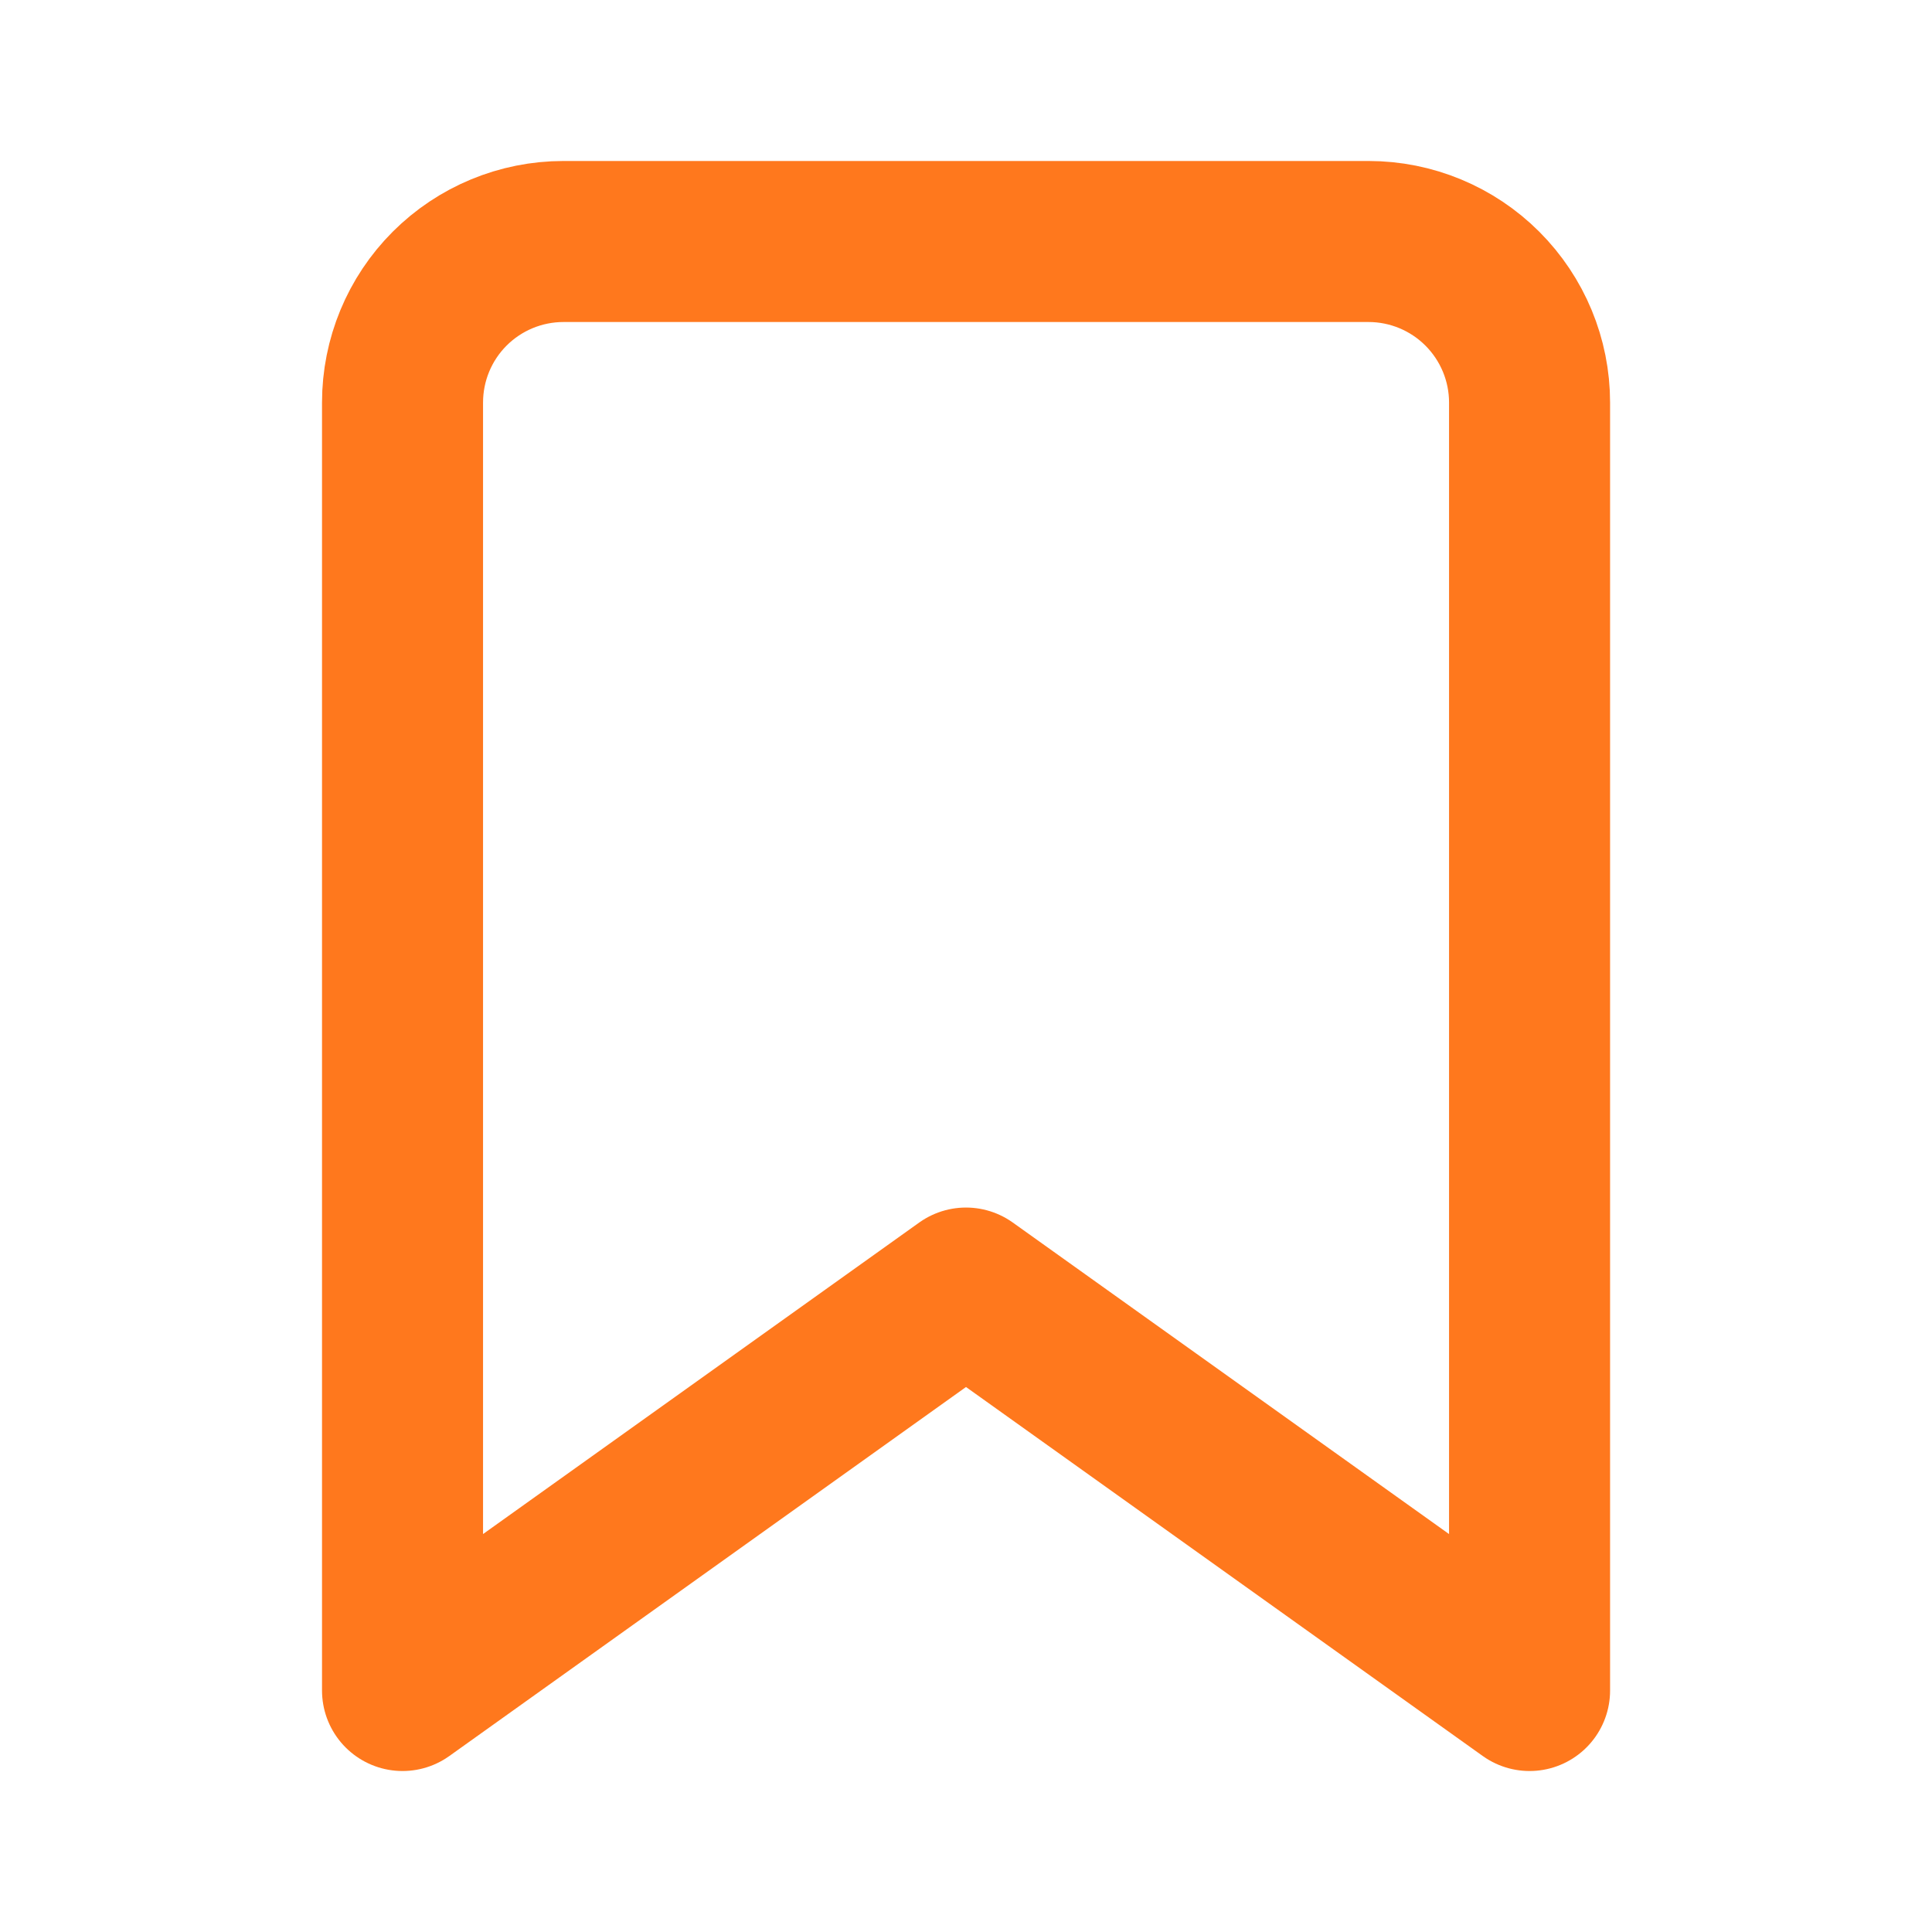
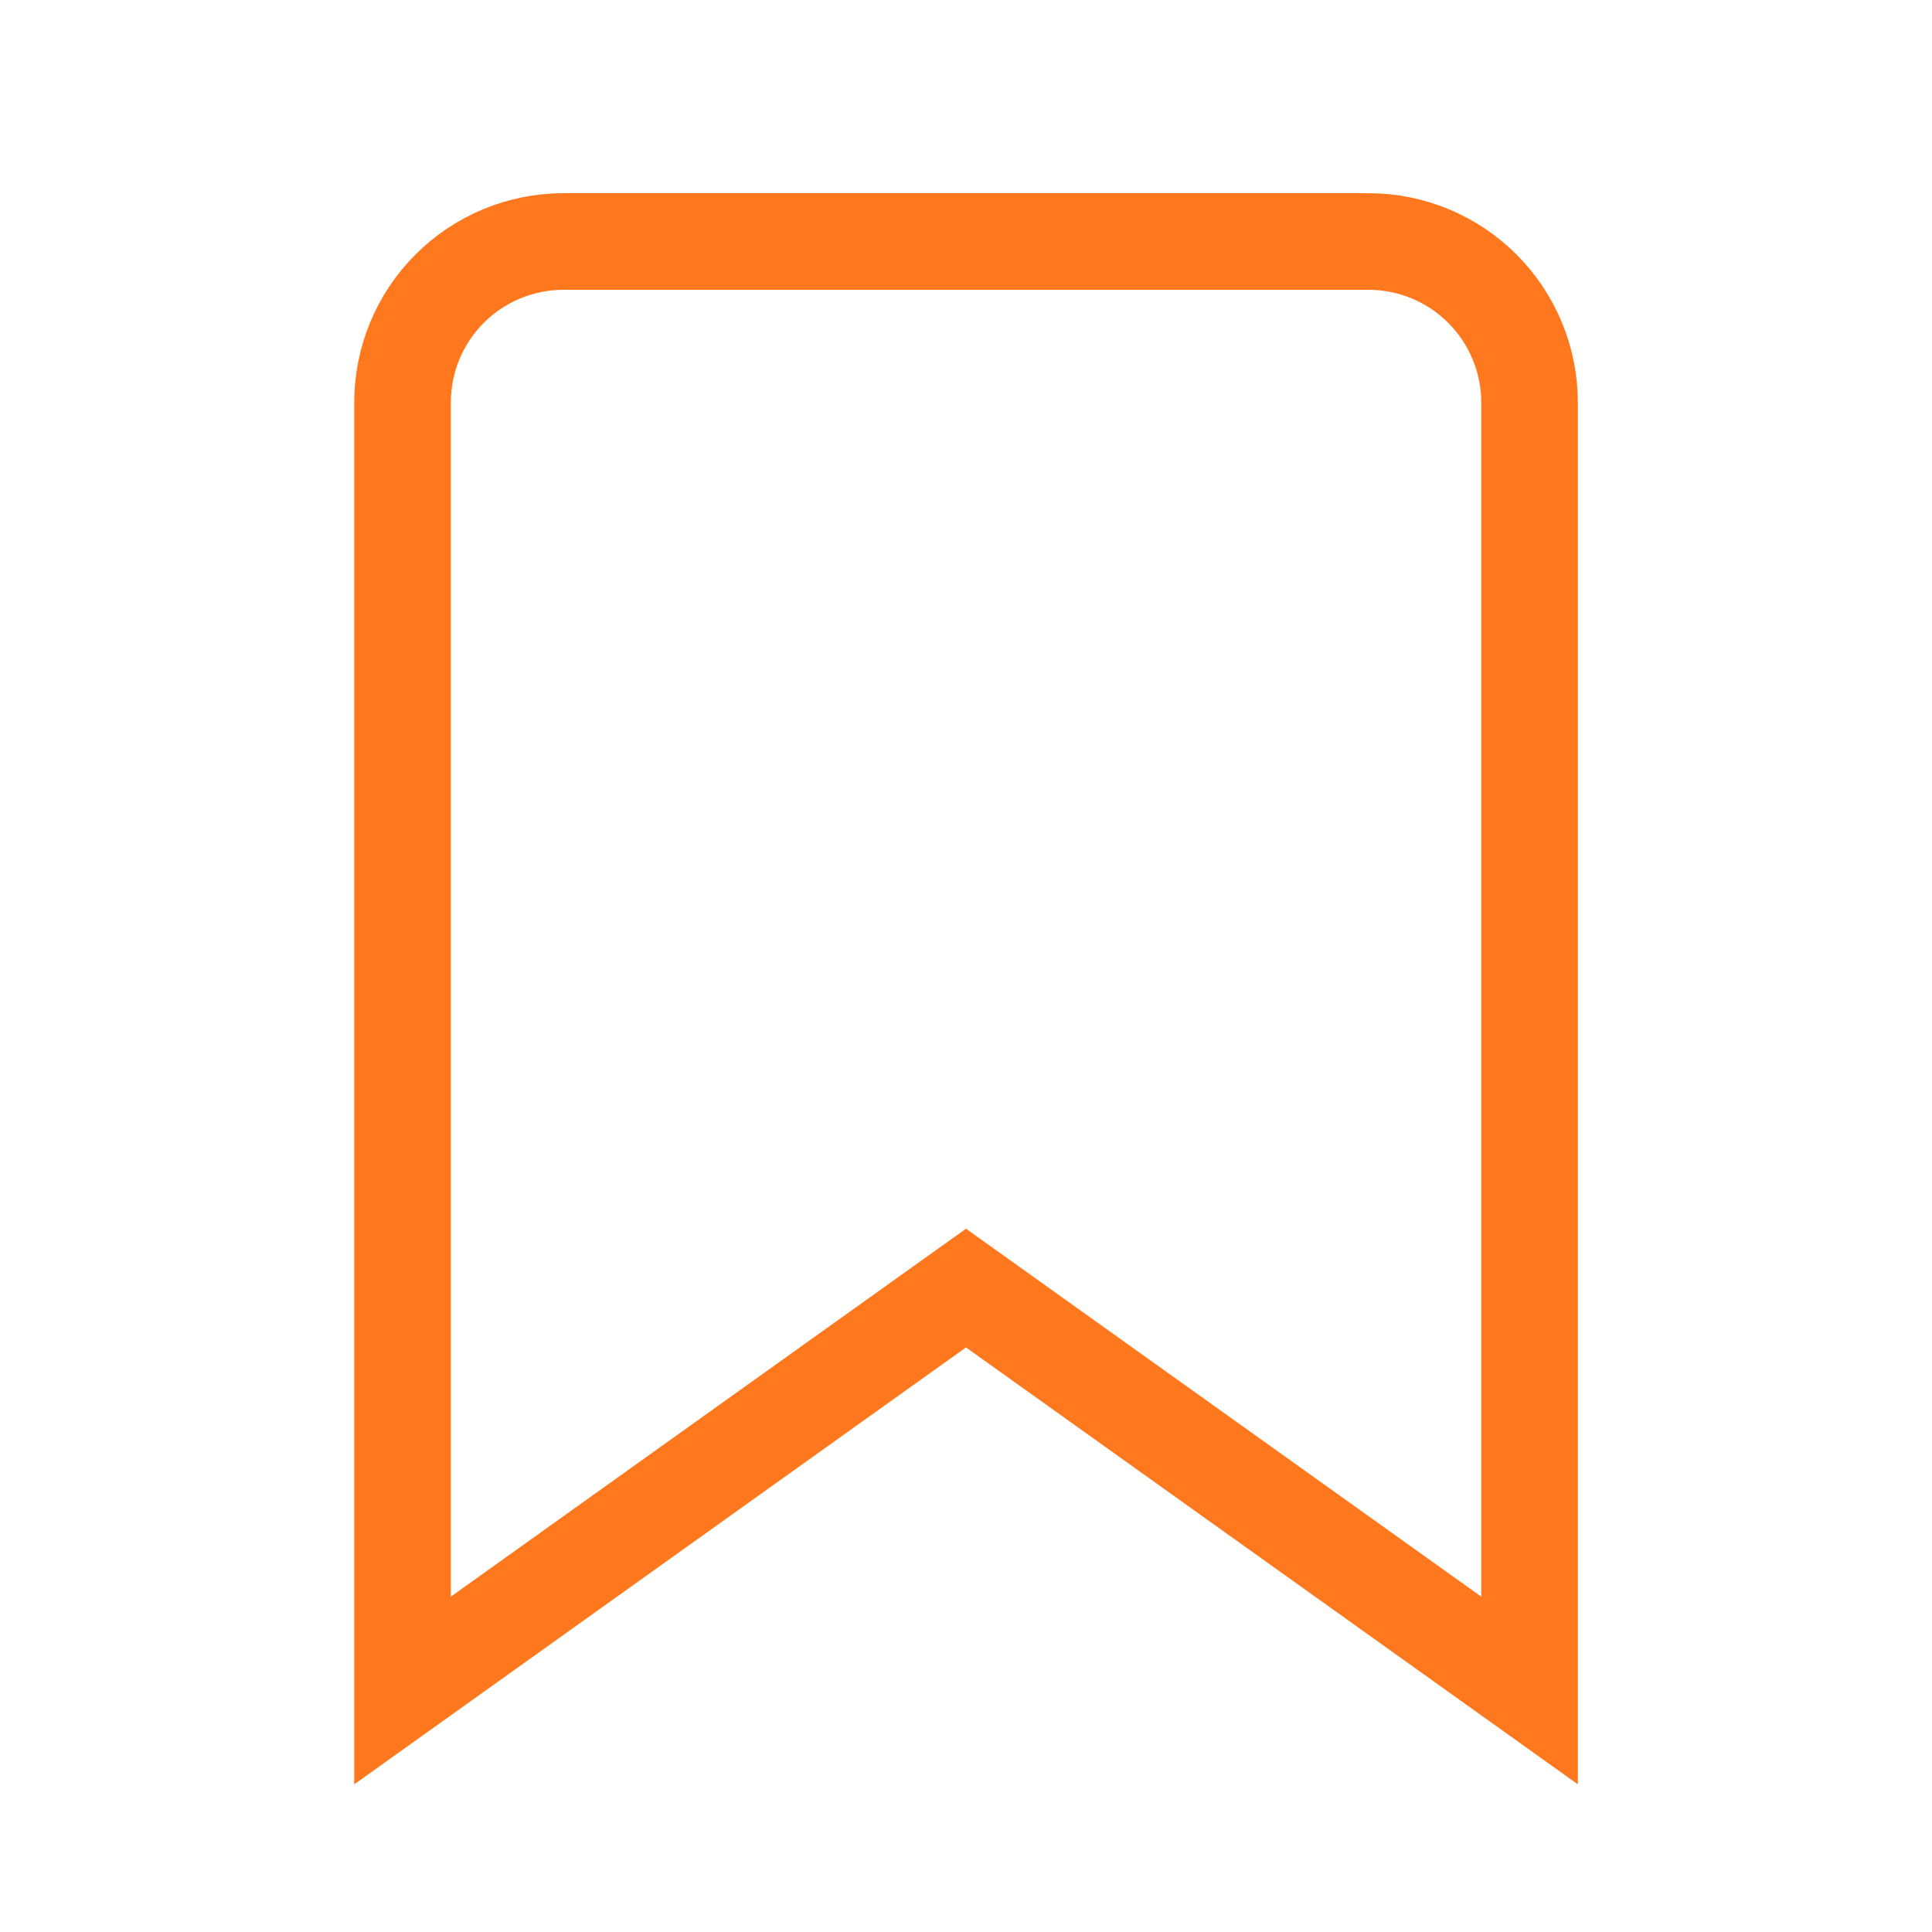
<svg xmlns="http://www.w3.org/2000/svg" width="20" height="20" viewBox="0 0 20 20" fill="none">
-   <path d="M15.834 17.5L10 13.334L4.167 17.5V4.167C4.167 3.725 4.342 3.301 4.655 2.988C4.967 2.676 5.391 2.5 5.833 2.5H14.167C14.609 2.5 15.033 2.676 15.345 2.988C15.658 3.301 15.834 3.725 15.834 4.167V17.5Z" stroke="#FF781D" stroke-width="1.667" stroke-linecap="round" stroke-linejoin="round" />
+   <path d="M15.834 17.5L10 13.334L4.167 17.5V4.167C4.167 3.725 4.342 3.301 4.655 2.988C4.967 2.676 5.391 2.5 5.833 2.5H14.167C14.609 2.5 15.033 2.676 15.345 2.988C15.658 3.301 15.834 3.725 15.834 4.167V17.5Z" stroke="#FF781D" strokeWidth="1.667" strokeLinecap="round" strokeLinejoin="round" />
</svg>
